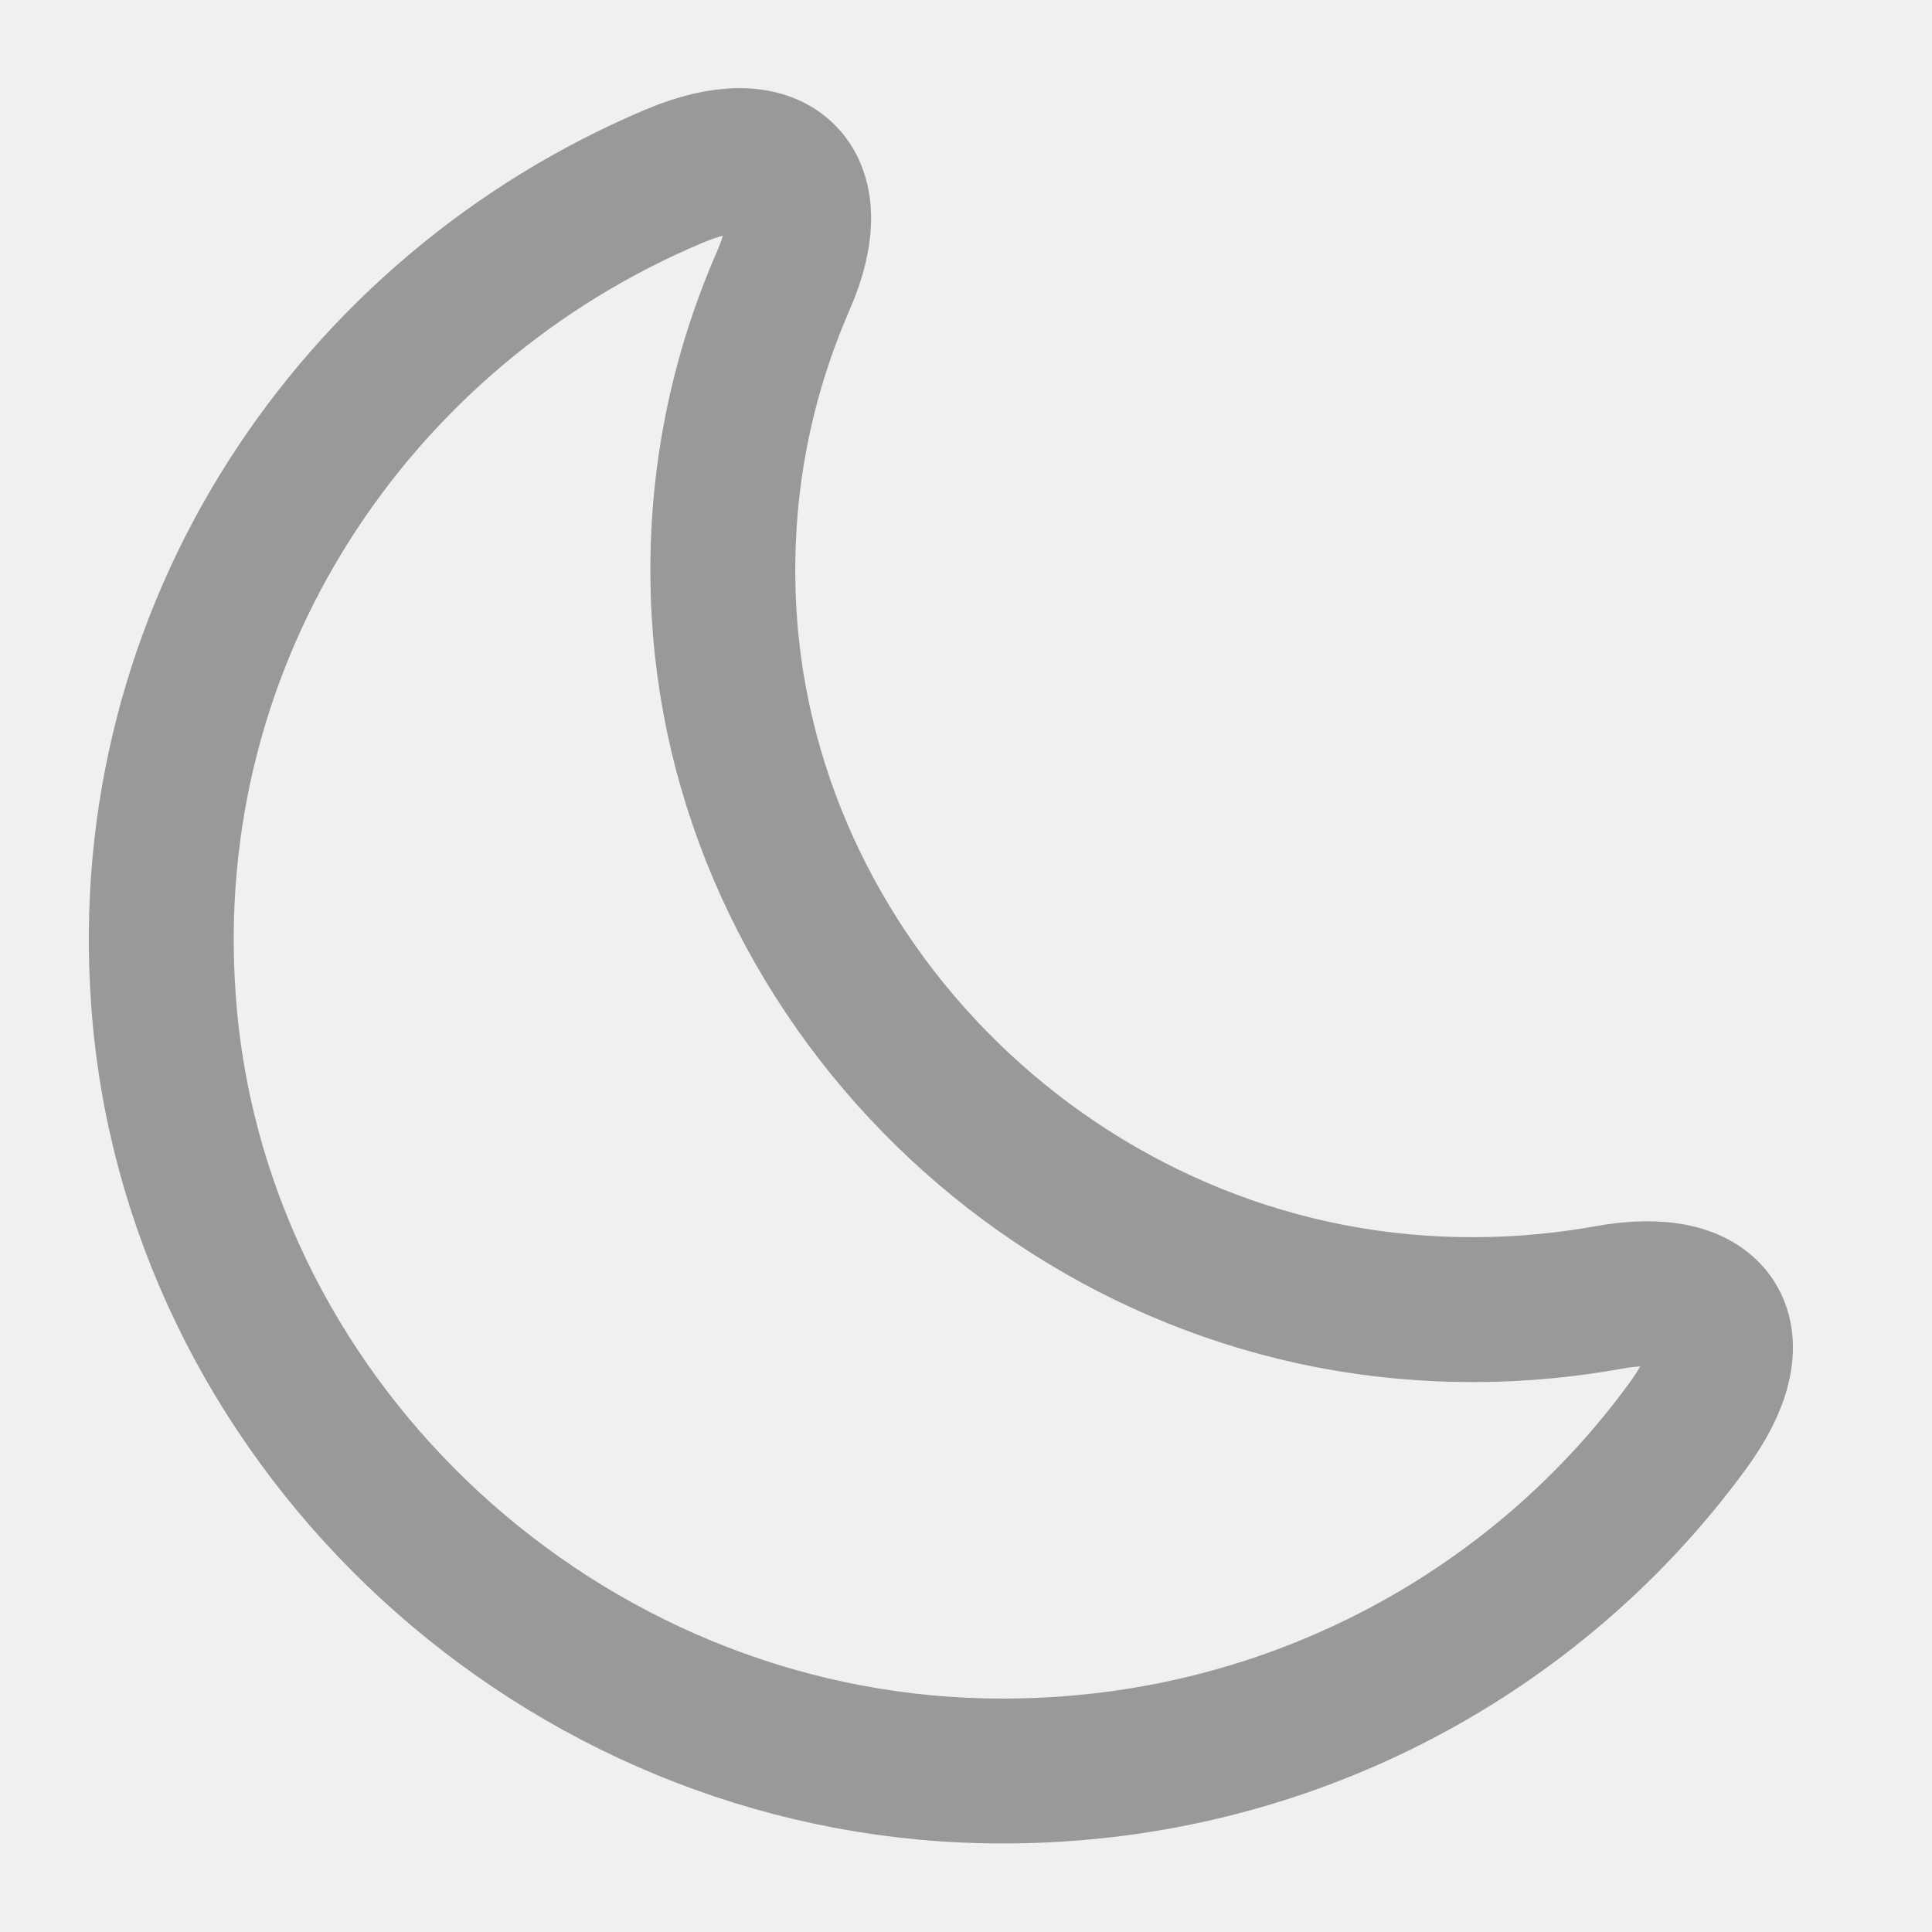
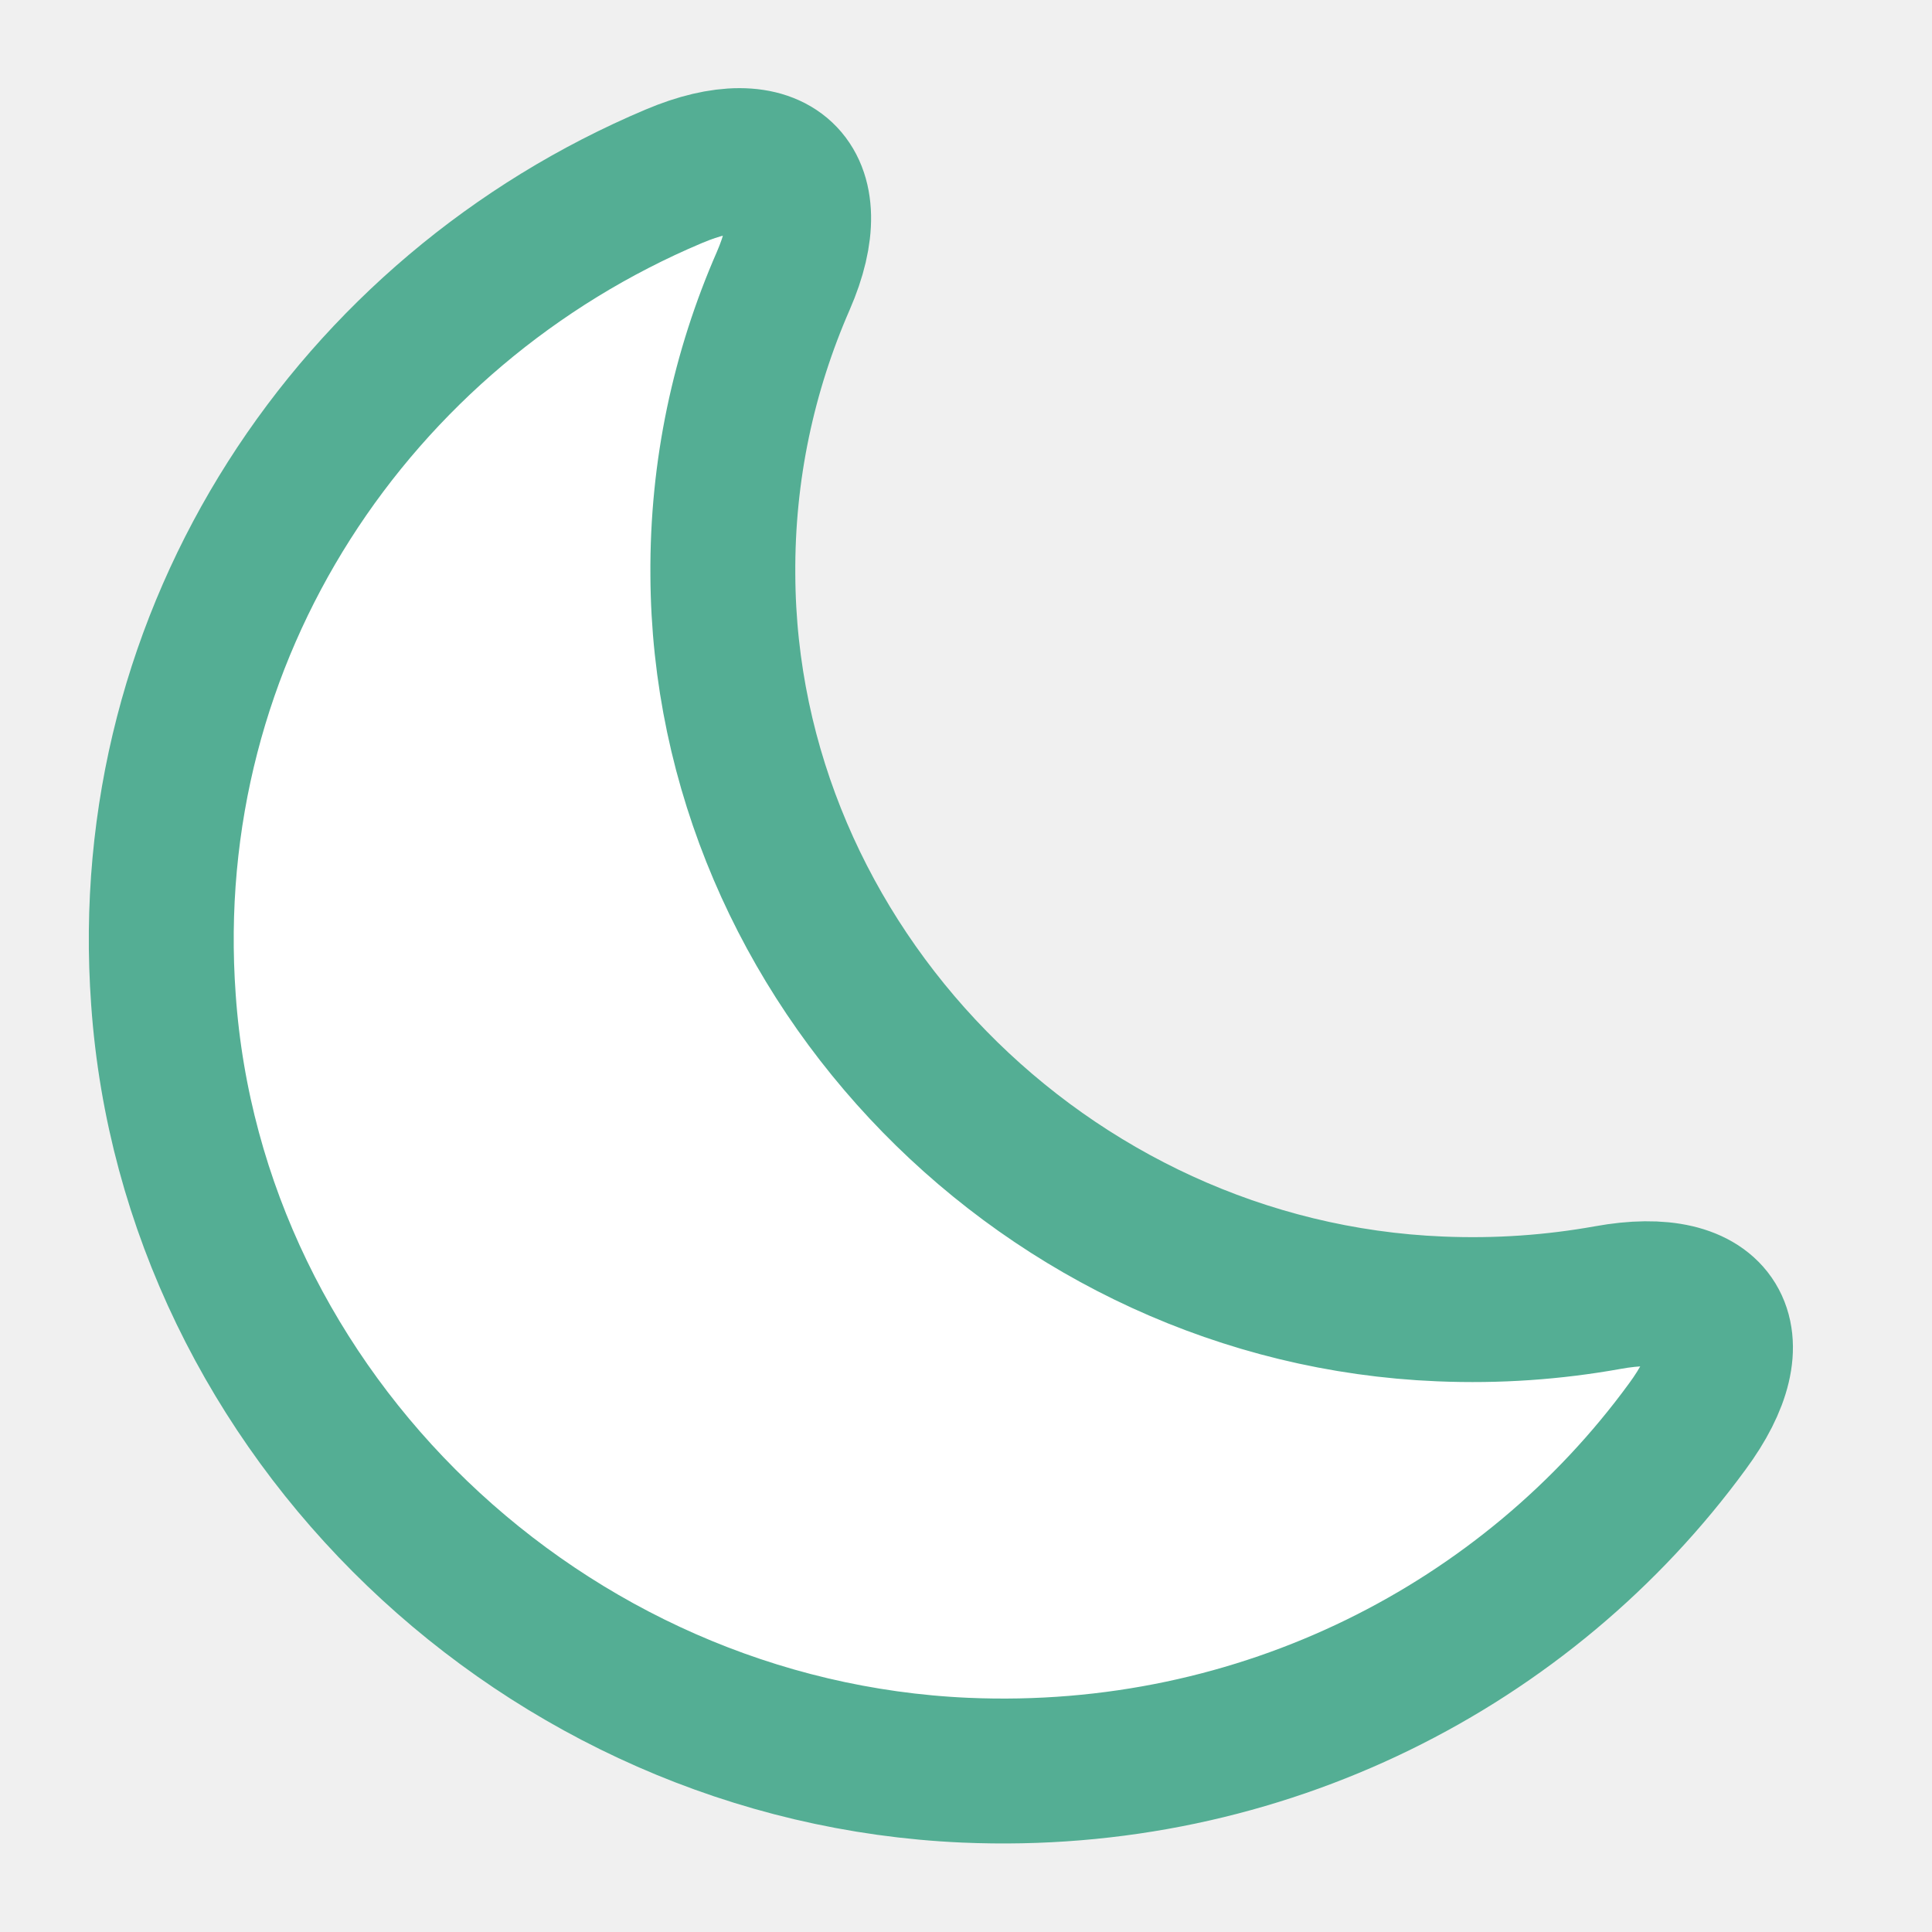
- <svg xmlns="http://www.w3.org/2000/svg" width="20" height="20" viewBox="0 0 20 20" fill="none">
-   <path d="M1.692 10.35C1.992 14.642 5.633 18.133 9.992 18.325C13.067 18.458 15.817 17.025 17.467 14.767C18.15 13.842 17.783 13.225 16.642 13.433C16.083 13.533 15.508 13.575 14.908 13.55C10.833 13.383 7.5 9.975 7.483 5.95C7.475 4.867 7.7 3.842 8.108 2.908C8.558 1.875 8.017 1.383 6.975 1.825C3.675 3.217 1.417 6.542 1.692 10.35Z" stroke="#999999" stroke-width="1.5" stroke-linecap="round" stroke-linejoin="round" />
+ <svg xmlns="http://www.w3.org/2000/svg" width="20" height="20" viewBox="0 0 20 20" fill="#fff">
+   <path d="M1.692 10.35C1.992 14.642 5.633 18.133 9.992 18.325C13.067 18.458 15.817 17.025 17.467 14.767C18.15 13.842 17.783 13.225 16.642 13.433C16.083 13.533 15.508 13.575 14.908 13.55C10.833 13.383 7.5 9.975 7.483 5.95C7.475 4.867 7.7 3.842 8.108 2.908C8.558 1.875 8.017 1.383 6.975 1.825C3.675 3.217 1.417 6.542 1.692 10.35Z" stroke="#54AE94" stroke-width="1.5" stroke-linecap="round" stroke-linejoin="round" />
</svg>
